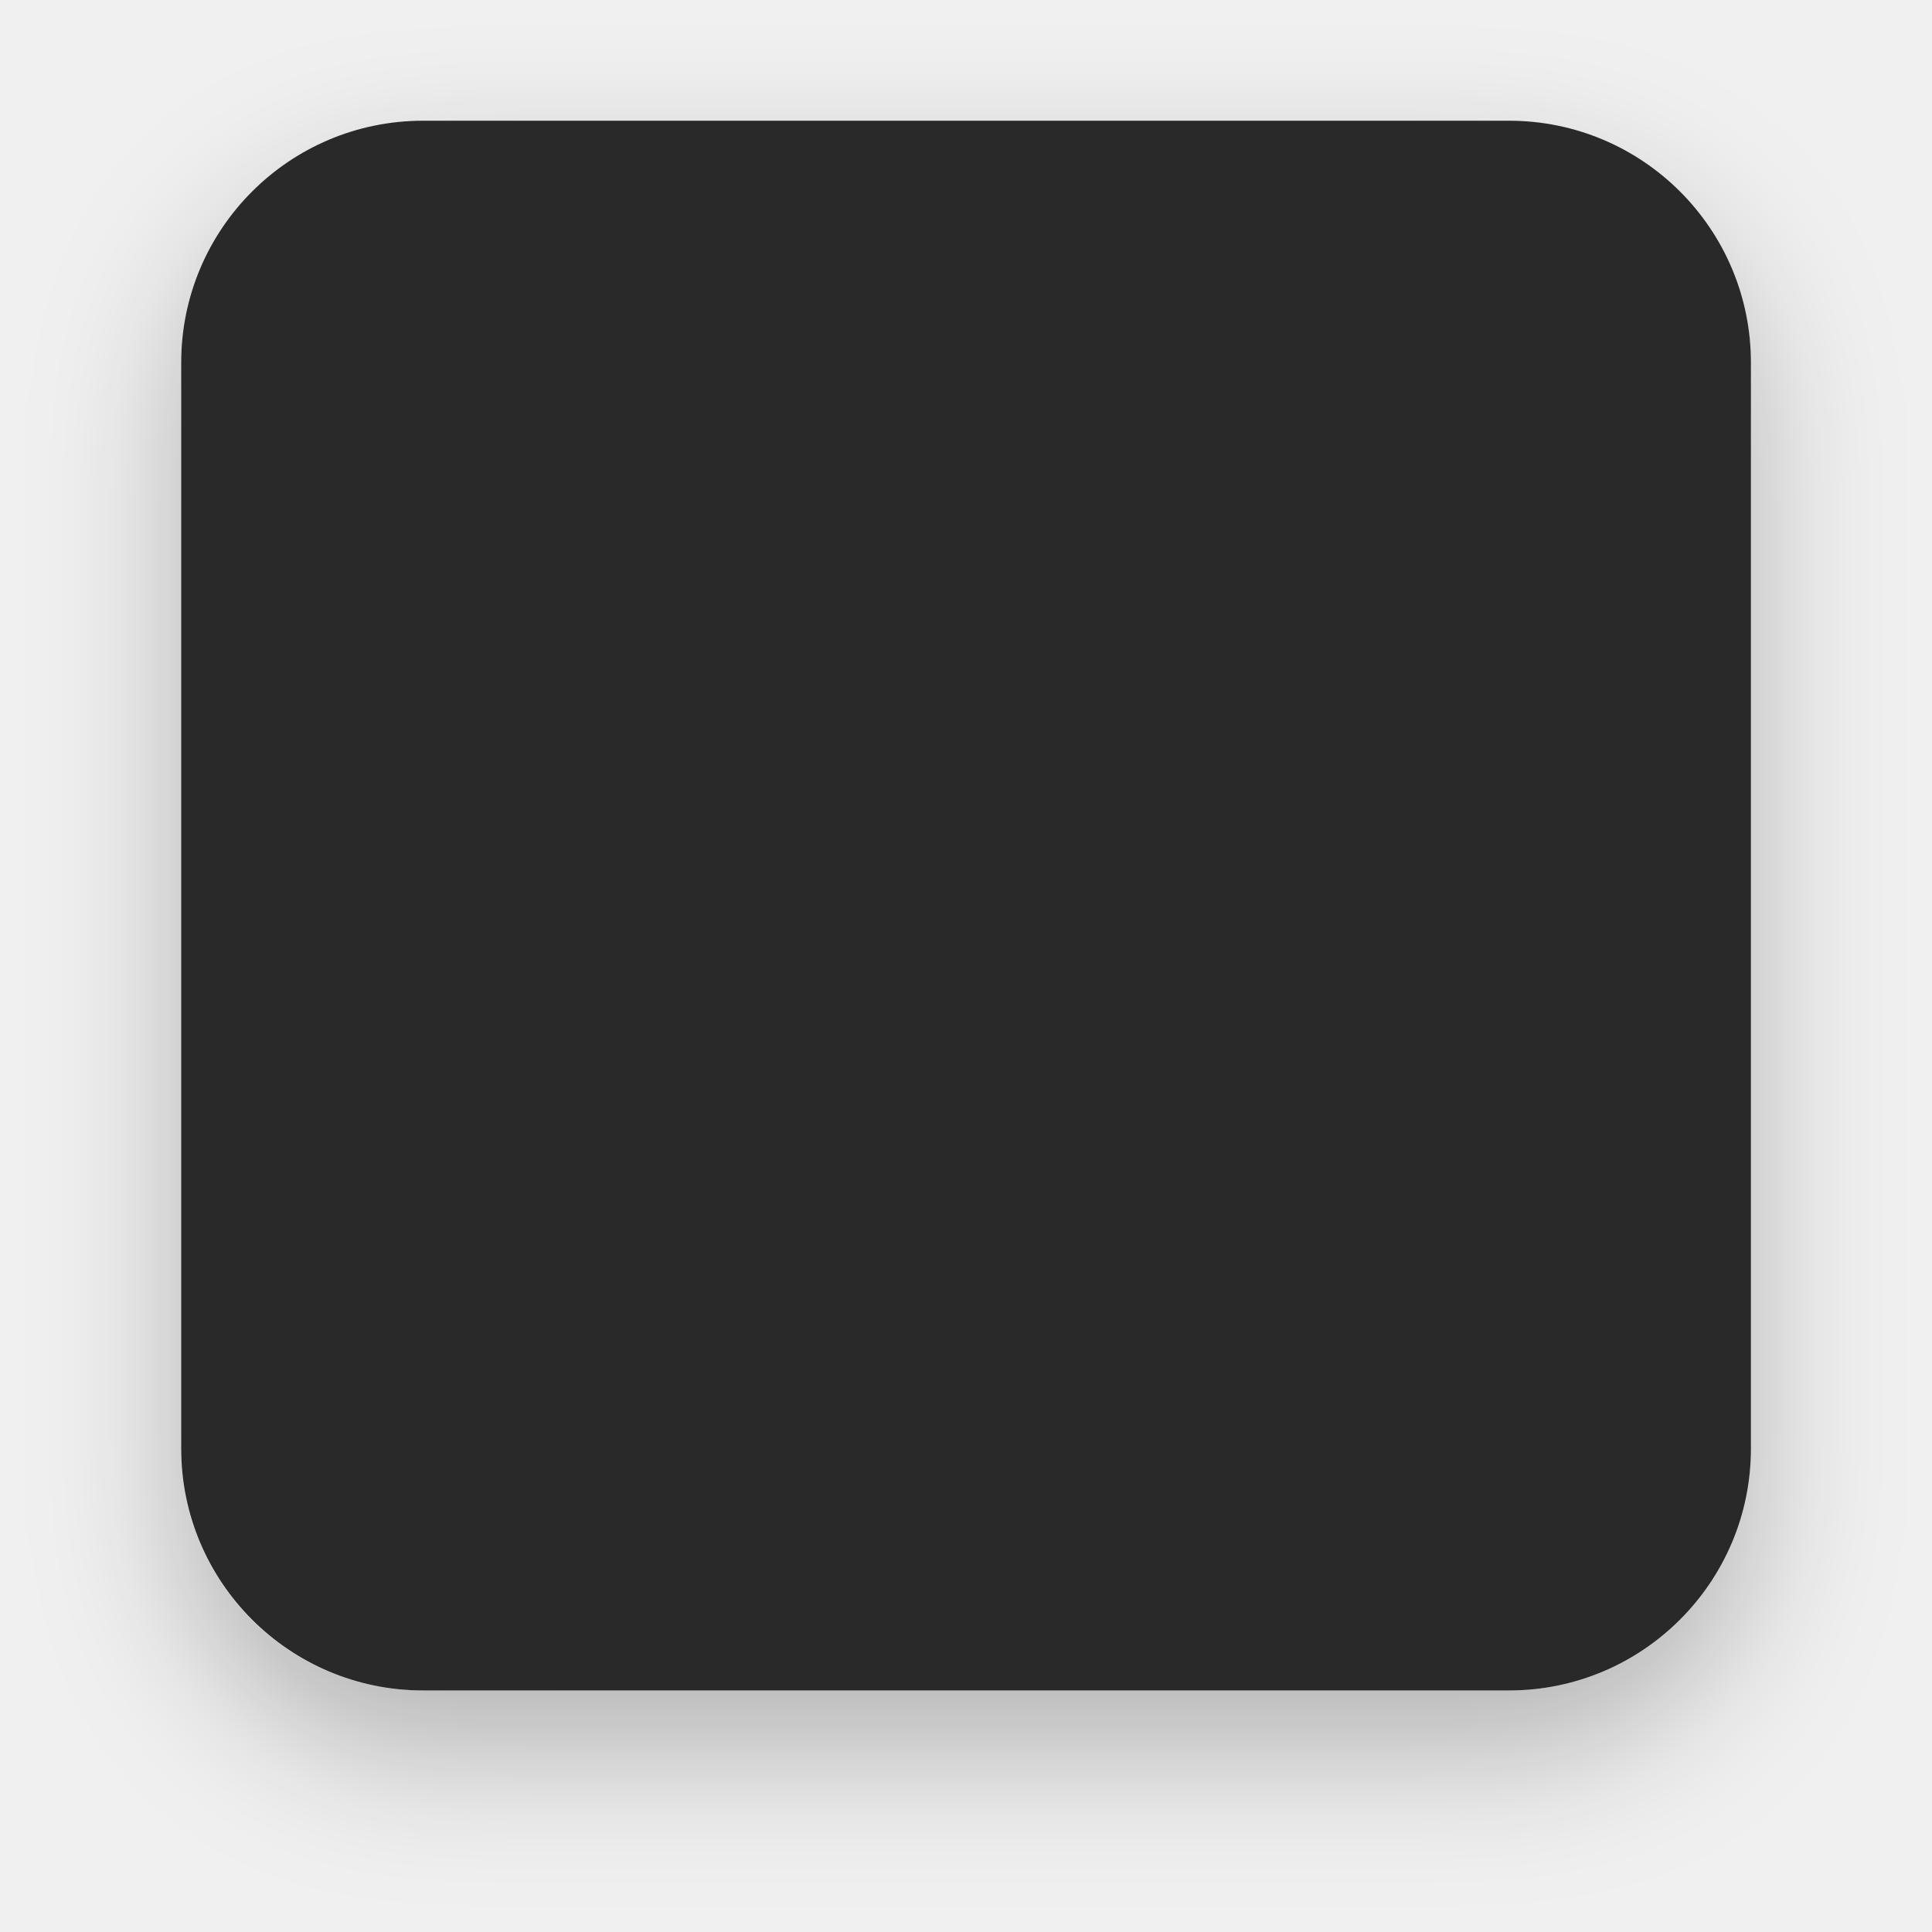
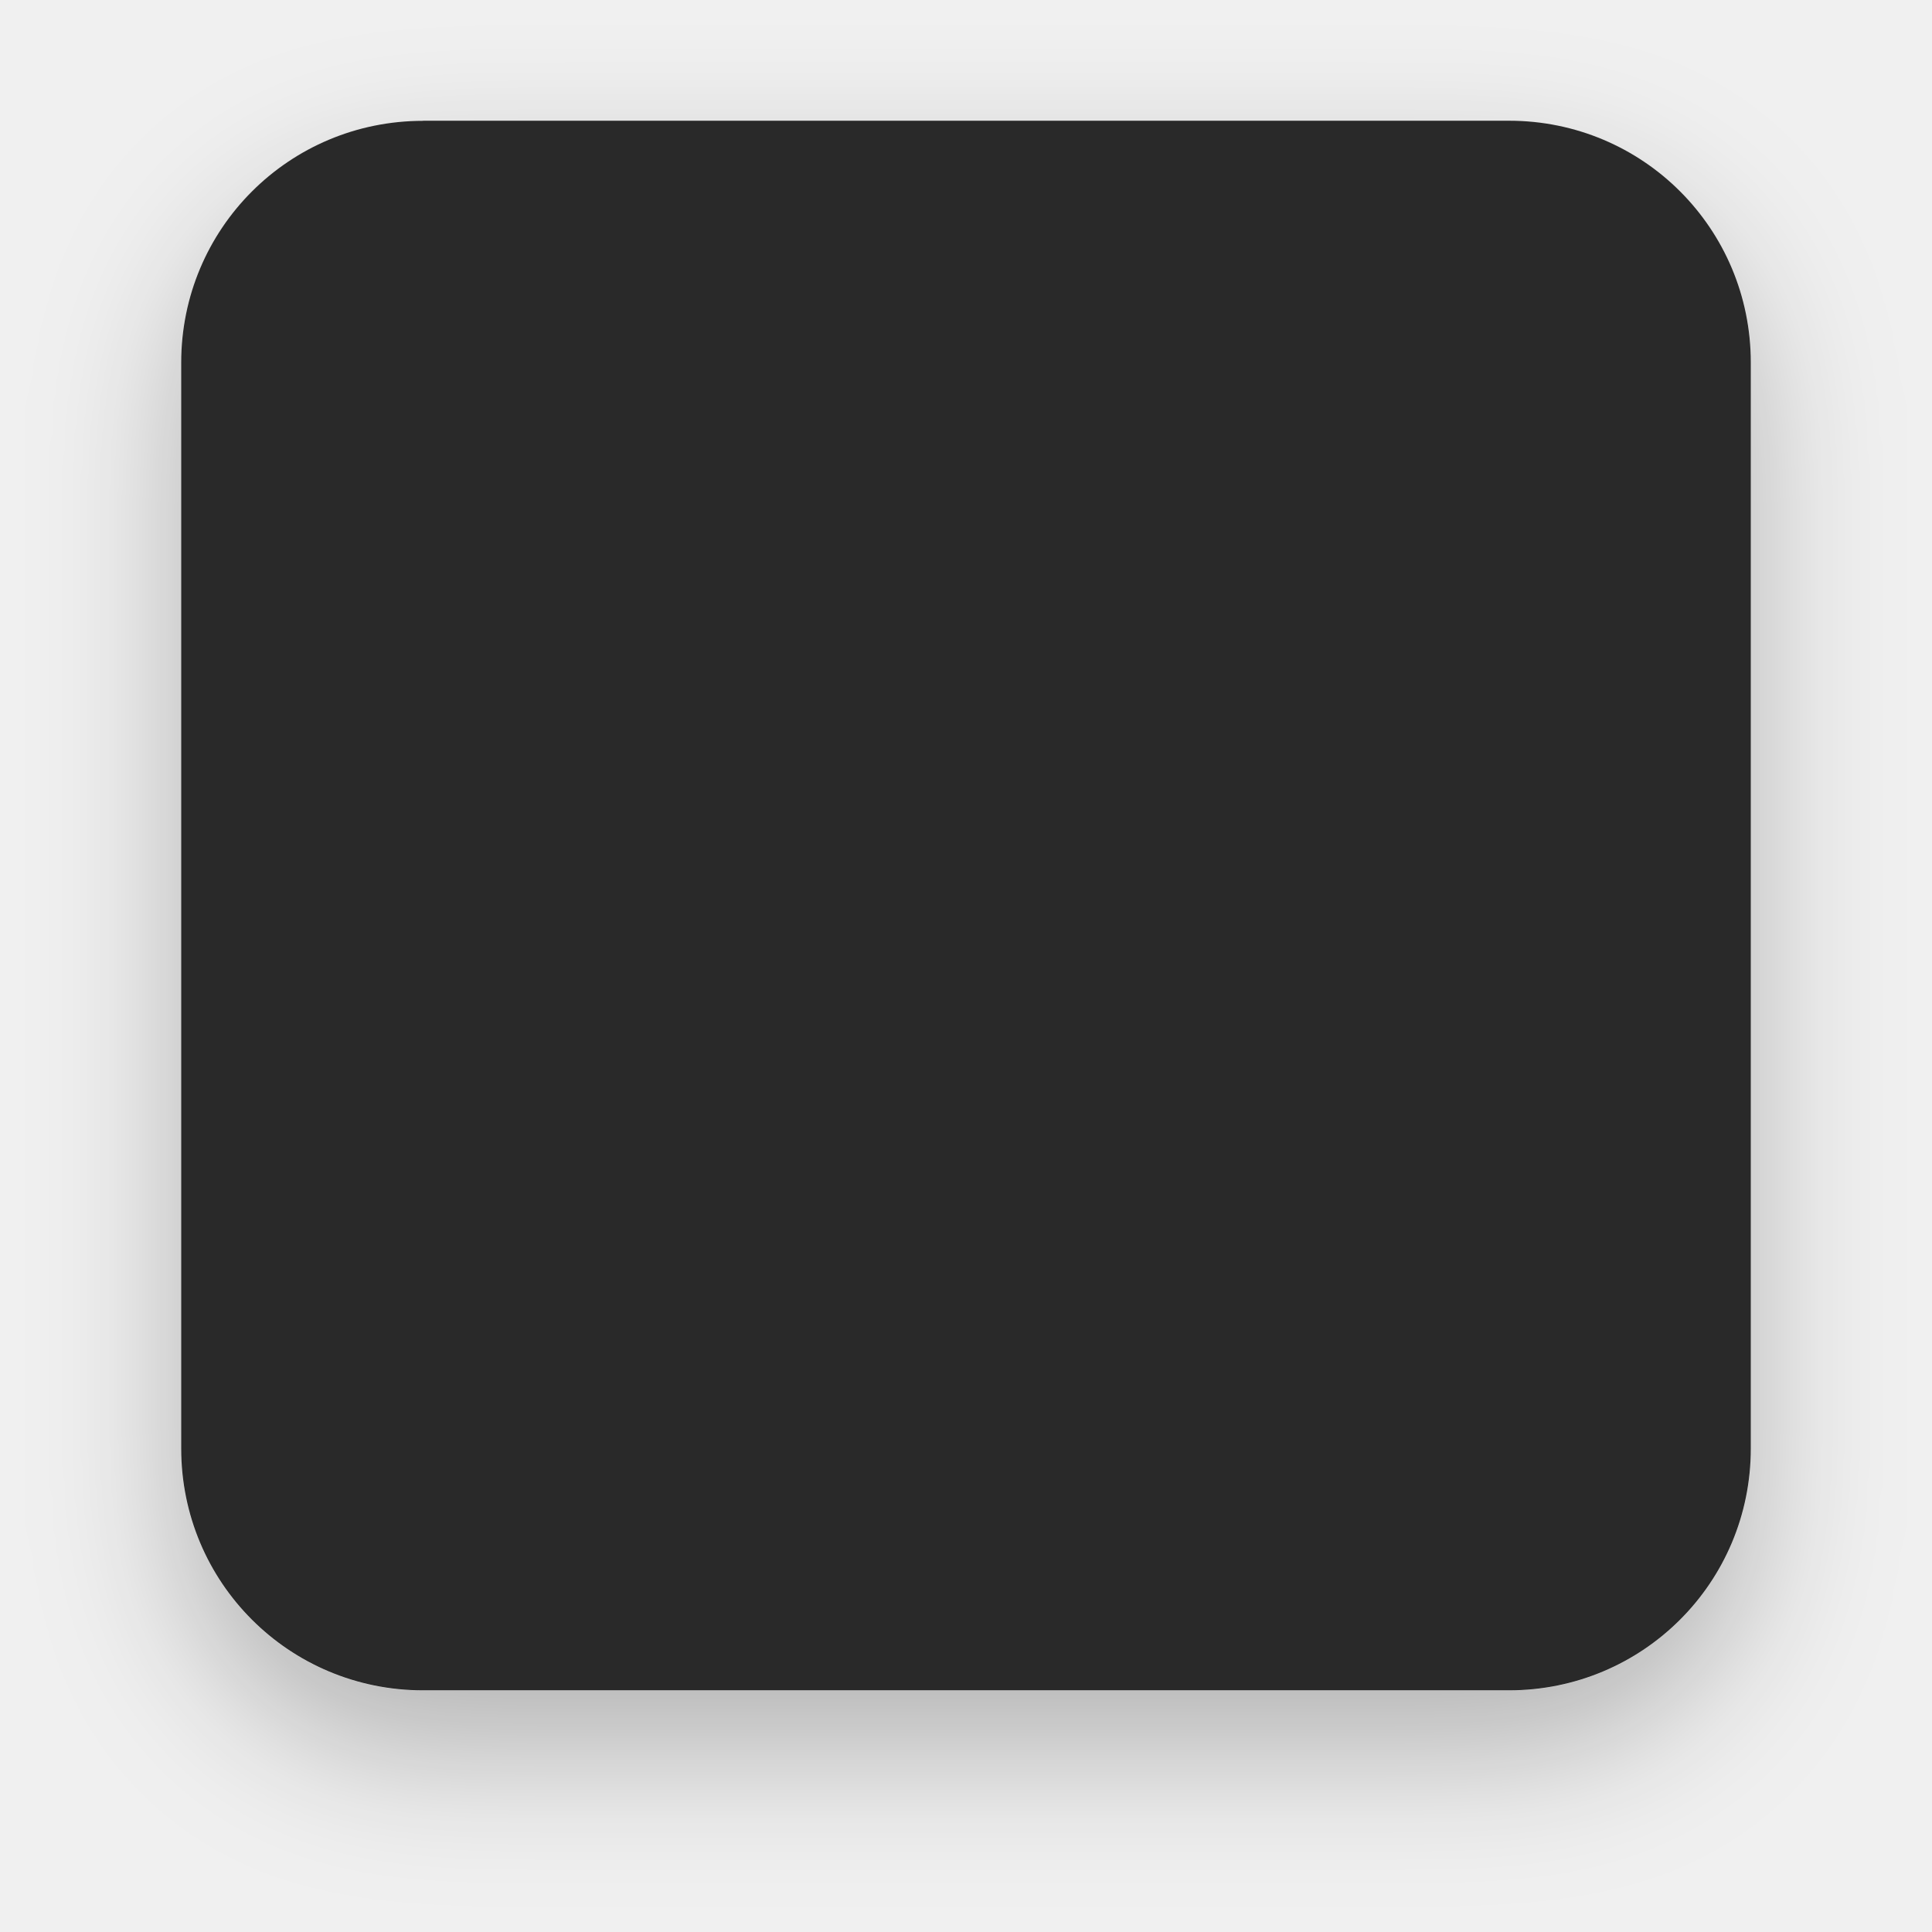
<svg xmlns="http://www.w3.org/2000/svg" width="64" height="64" viewBox="0 0 16.933 16.933" version="1.1" id="svg5">
  <defs id="defs2">
    <filter style="color-interpolation-filters:sRGB" id="filter1049" x="-0.108" y="-0.108" width="1.216" height="1.216">
      <feGaussianBlur stdDeviation="0.619" id="feGaussianBlur1051" />
    </filter>
    <clipPath clipPathUnits="userSpaceOnUse" id="clipPath1633">
      <path id="path1635" style="opacity:0.95;fill:#ffffff;stroke-width:0.974;stroke-linecap:round;stroke-linejoin:round" d="m 0.23,-3.969 c -2.033,0 -3.67,1.637 -3.67,3.67 V 16.174 c 0,2.033 1.637,3.67 3.67,3.67 H 16.703 c 2.033,0 3.67,-1.637 3.67,-3.67 V -0.299 C 20.373,-2.332 18.736,-3.969 16.703,-3.969 Z M 3.708,1.058 h 9.518 c 1.175,0 2.12,0.946 2.12,2.12 v 9.518 c 0,1.175 -0.946,2.12 -2.12,2.12 H 3.708 C 2.533,14.817 1.587,13.871 1.587,12.696 V 3.179 c 0,-1.175 0.946,-2.12 2.12,-2.12 z" />
    </clipPath>
  </defs>
  <g id="layer1">
    <rect style="fill:#000000;stroke-width:0.563;stroke-linecap:round;stroke-linejoin:round;filter:url(#filter1049);opacity:0.25" id="rect1047" width="13.758" height="13.758" x="1.588" y="1.588" rx="2.12" ry="2.12" clip-path="url(#clipPath1633)" />
-     <rect style="opacity:0.95;fill:#202020" id="rect11987" width="13.758" height="13.758" x="1.588" y="1.058" rx="2.12" ry="2.12" />
+     <path style="color:#000000;opacity:0.95;fill:#202020;stroke-width:0.529;stroke-linecap:round;stroke-linejoin:round;-inkscape-stroke:none;paint-order:stroke fill markers" d="m 3.708,1.058 h 9.517 c 1.175,0 2.12,0.946 2.12,2.12 v 9.517 c 0,1.175 -0.946,2.12 -2.12,2.12 H 3.708 c -1.175,0 -2.12,-0.946 -2.12,-2.12 V 3.179 c 0,-1.175 0.946,-2.12 2.12,-2.12 z" id="path979" />
  </g>
</svg>
